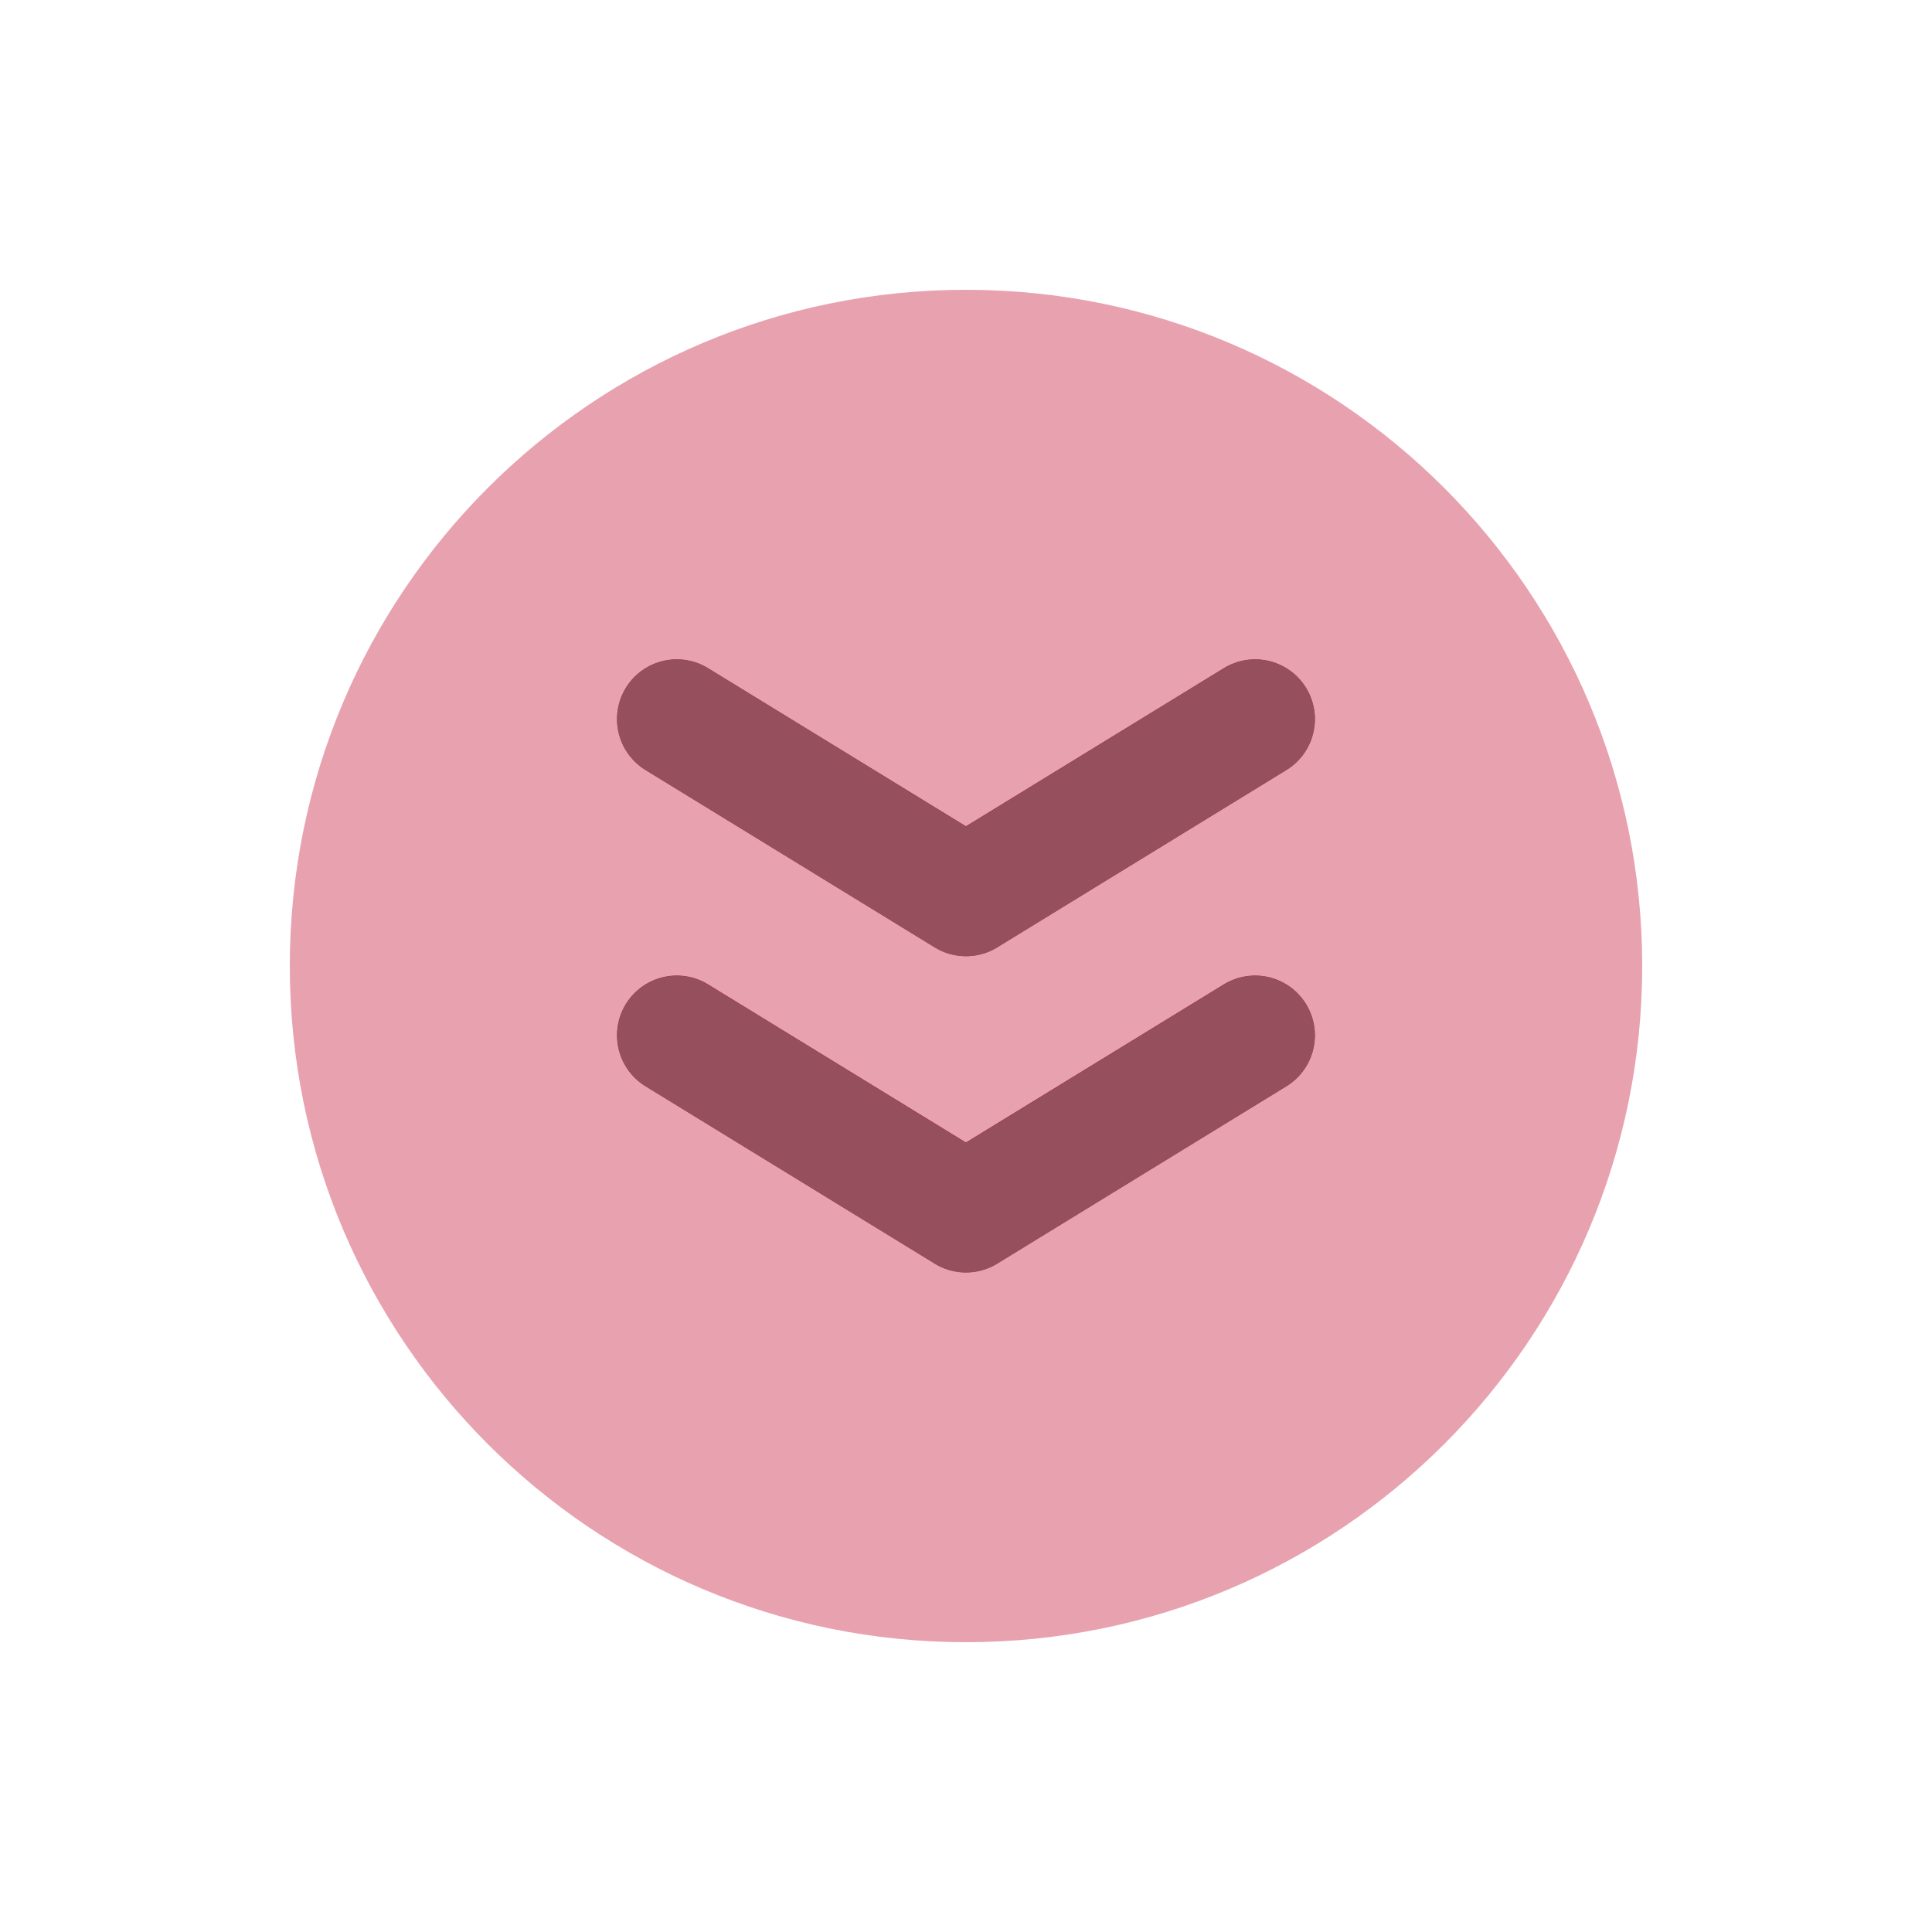
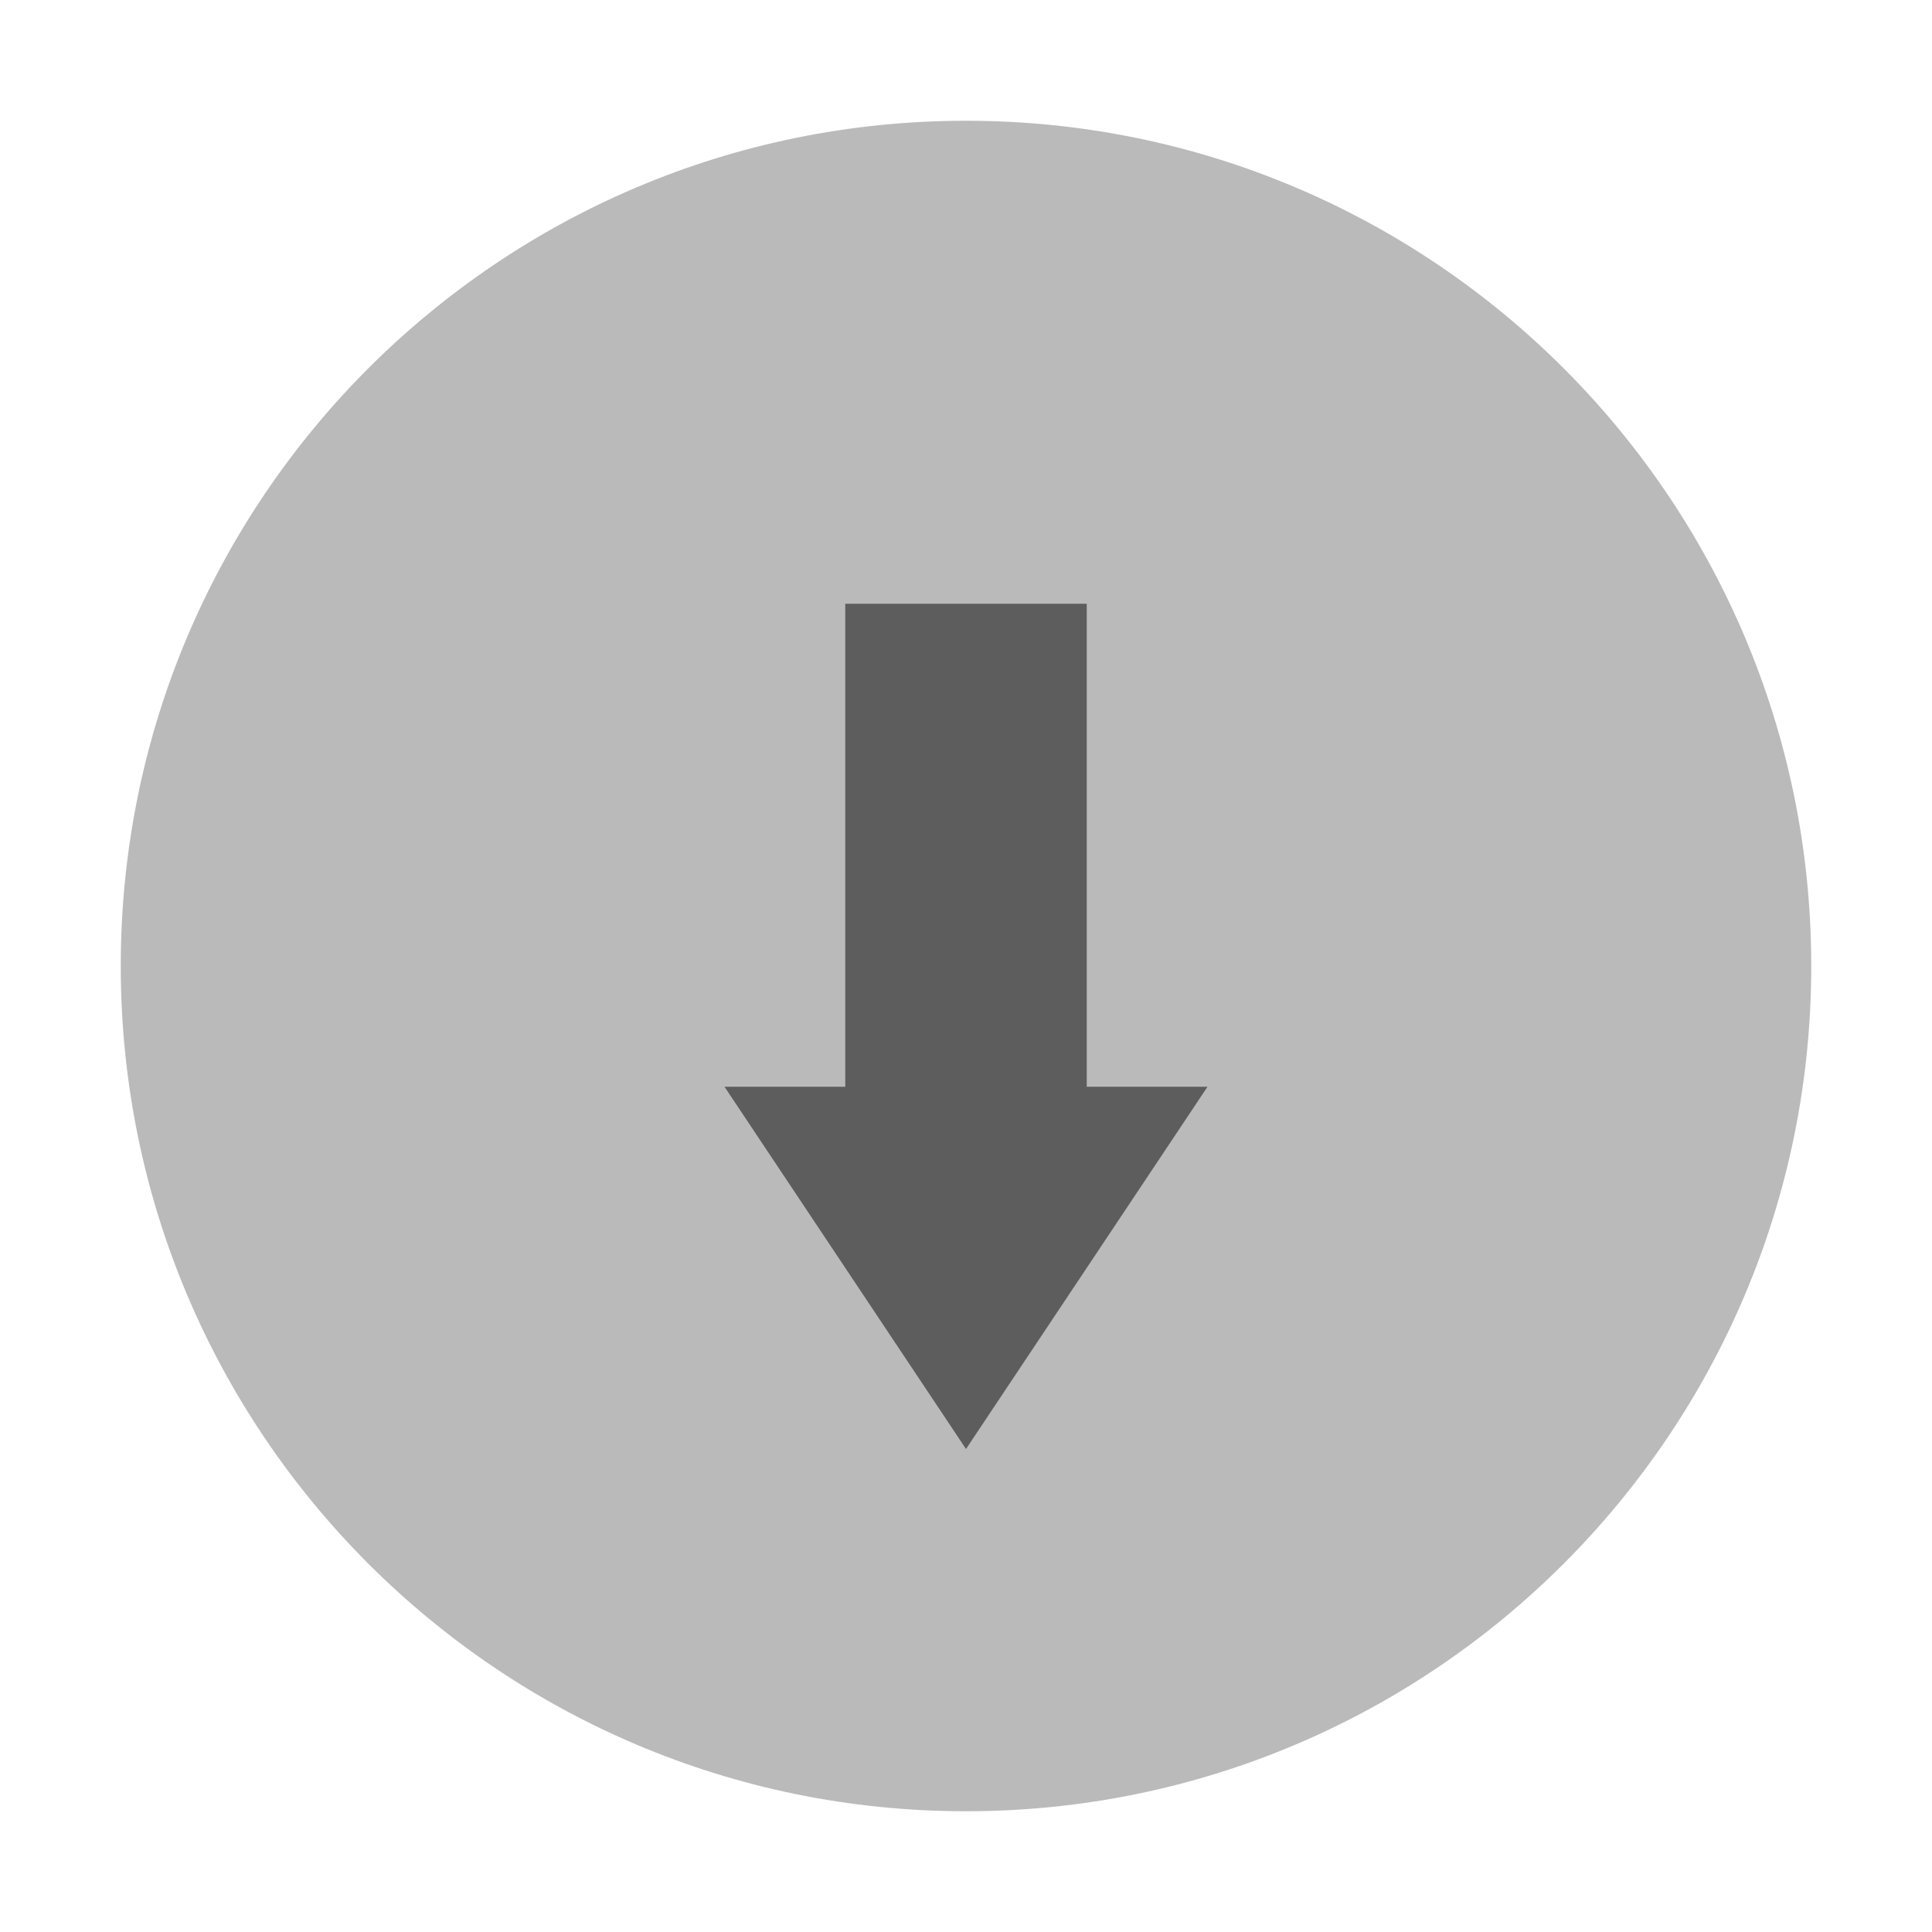
- <svg xmlns="http://www.w3.org/2000/svg" width="20" height="20" id="svg2" version="1.1">
-   <defs id="defs4" />
-   <g id="layer1" transform="translate(-671.1429,-644.5765)">
-     <g transform="matrix(0.1265625,0,0,-0.1265625,672.0709,663.0964)" id="g4090">
-       <g id="g1">
-         <circle style="fill:#e8a2af;fill-opacity:1;stroke:none;stroke-width:26.357;stroke-linecap:square;stroke-linejoin:round;paint-order:markers fill stroke" id="circle1585" cx="71.68" cy="-67.318" r="55.309" transform="scale(1,-1)" />
-         <g id="g4416" transform="matrix(36.895,0,0,-36.895,-3684.311,3490.93)" style="stroke:#a4283f;stroke-opacity:1">
-           <path style="fill:none;fill-opacity:1;stroke:#a4283f;stroke-width:0.265;stroke-linecap:round;stroke-linejoin:round;stroke-dasharray:none;stroke-opacity:1;paint-order:markers fill stroke" d="m 102.443,92.947 -0.641,0.393 -0.641,-0.393" id="path4404" />
-           <path style="fill:none;fill-opacity:1;stroke:#a4283f;stroke-width:0.265;stroke-linecap:round;stroke-linejoin:round;stroke-dasharray:none;stroke-opacity:1;paint-order:markers fill stroke" d="m 102.443,92.246 -0.641,0.393 -0.641,-0.393" id="path4412" />
-         </g>
-         <path style="fill:none;fill-opacity:1;stroke:#964f5c;stroke-width:9.762;stroke-linecap:round;stroke-linejoin:round;stroke-dasharray:none;stroke-opacity:1;paint-order:markers fill stroke" d="M 95.339,61.639 71.679,47.125 48.02,61.639" id="path4798" />
-         <path style="fill:none;fill-opacity:1;stroke:#964f5c;stroke-width:9.762;stroke-linecap:round;stroke-linejoin:round;stroke-dasharray:none;stroke-opacity:1;paint-order:markers fill stroke" d="M 95.339,87.51 71.679,72.996 48.02,87.51" id="path4800" />
+ <svg xmlns="http://www.w3.org/2000/svg" width="16" height="16" version="1.1">
+   <g id="titlebutton-minimize-backdrop" transform="matrix(1 0 0 -1 -253 -252.64)">
+     <rect x="253" y="-268.64" width="16" height="16" ry="1.6931e-5" opacity="0" stroke-width=".474" style="paint-order:markers stroke fill" />
+     <g transform="translate(254,-267.64)" enable-background="new">
+       <g transform="translate(-5,-1033.4)" fill="#bababa" fill-rule="evenodd">
+         <path d="m12 1047.4c3.866 0 7-3.134 7-7s-3.134-7-7-7c-3.866 0-7 3.134-7 7s3.134 7 7 7" />
+         <path d="m12 1046.9c3.59 0 6.5-2.91 6.5-6.5 0-3.59-2.91-6.5-6.5-6.5-3.59 0-6.5 2.91-6.5 6.5 0 3.59 2.91 6.5 6.5 6.5" />
      </g>
    </g>
  </g>
+   <path d="m8 12-2-3h1v-4h2v4h1z" color="#000000" fill="#000000" opacity=".5" style="text-decoration-line:none;text-indent:0;text-transform:none" />
</svg>
